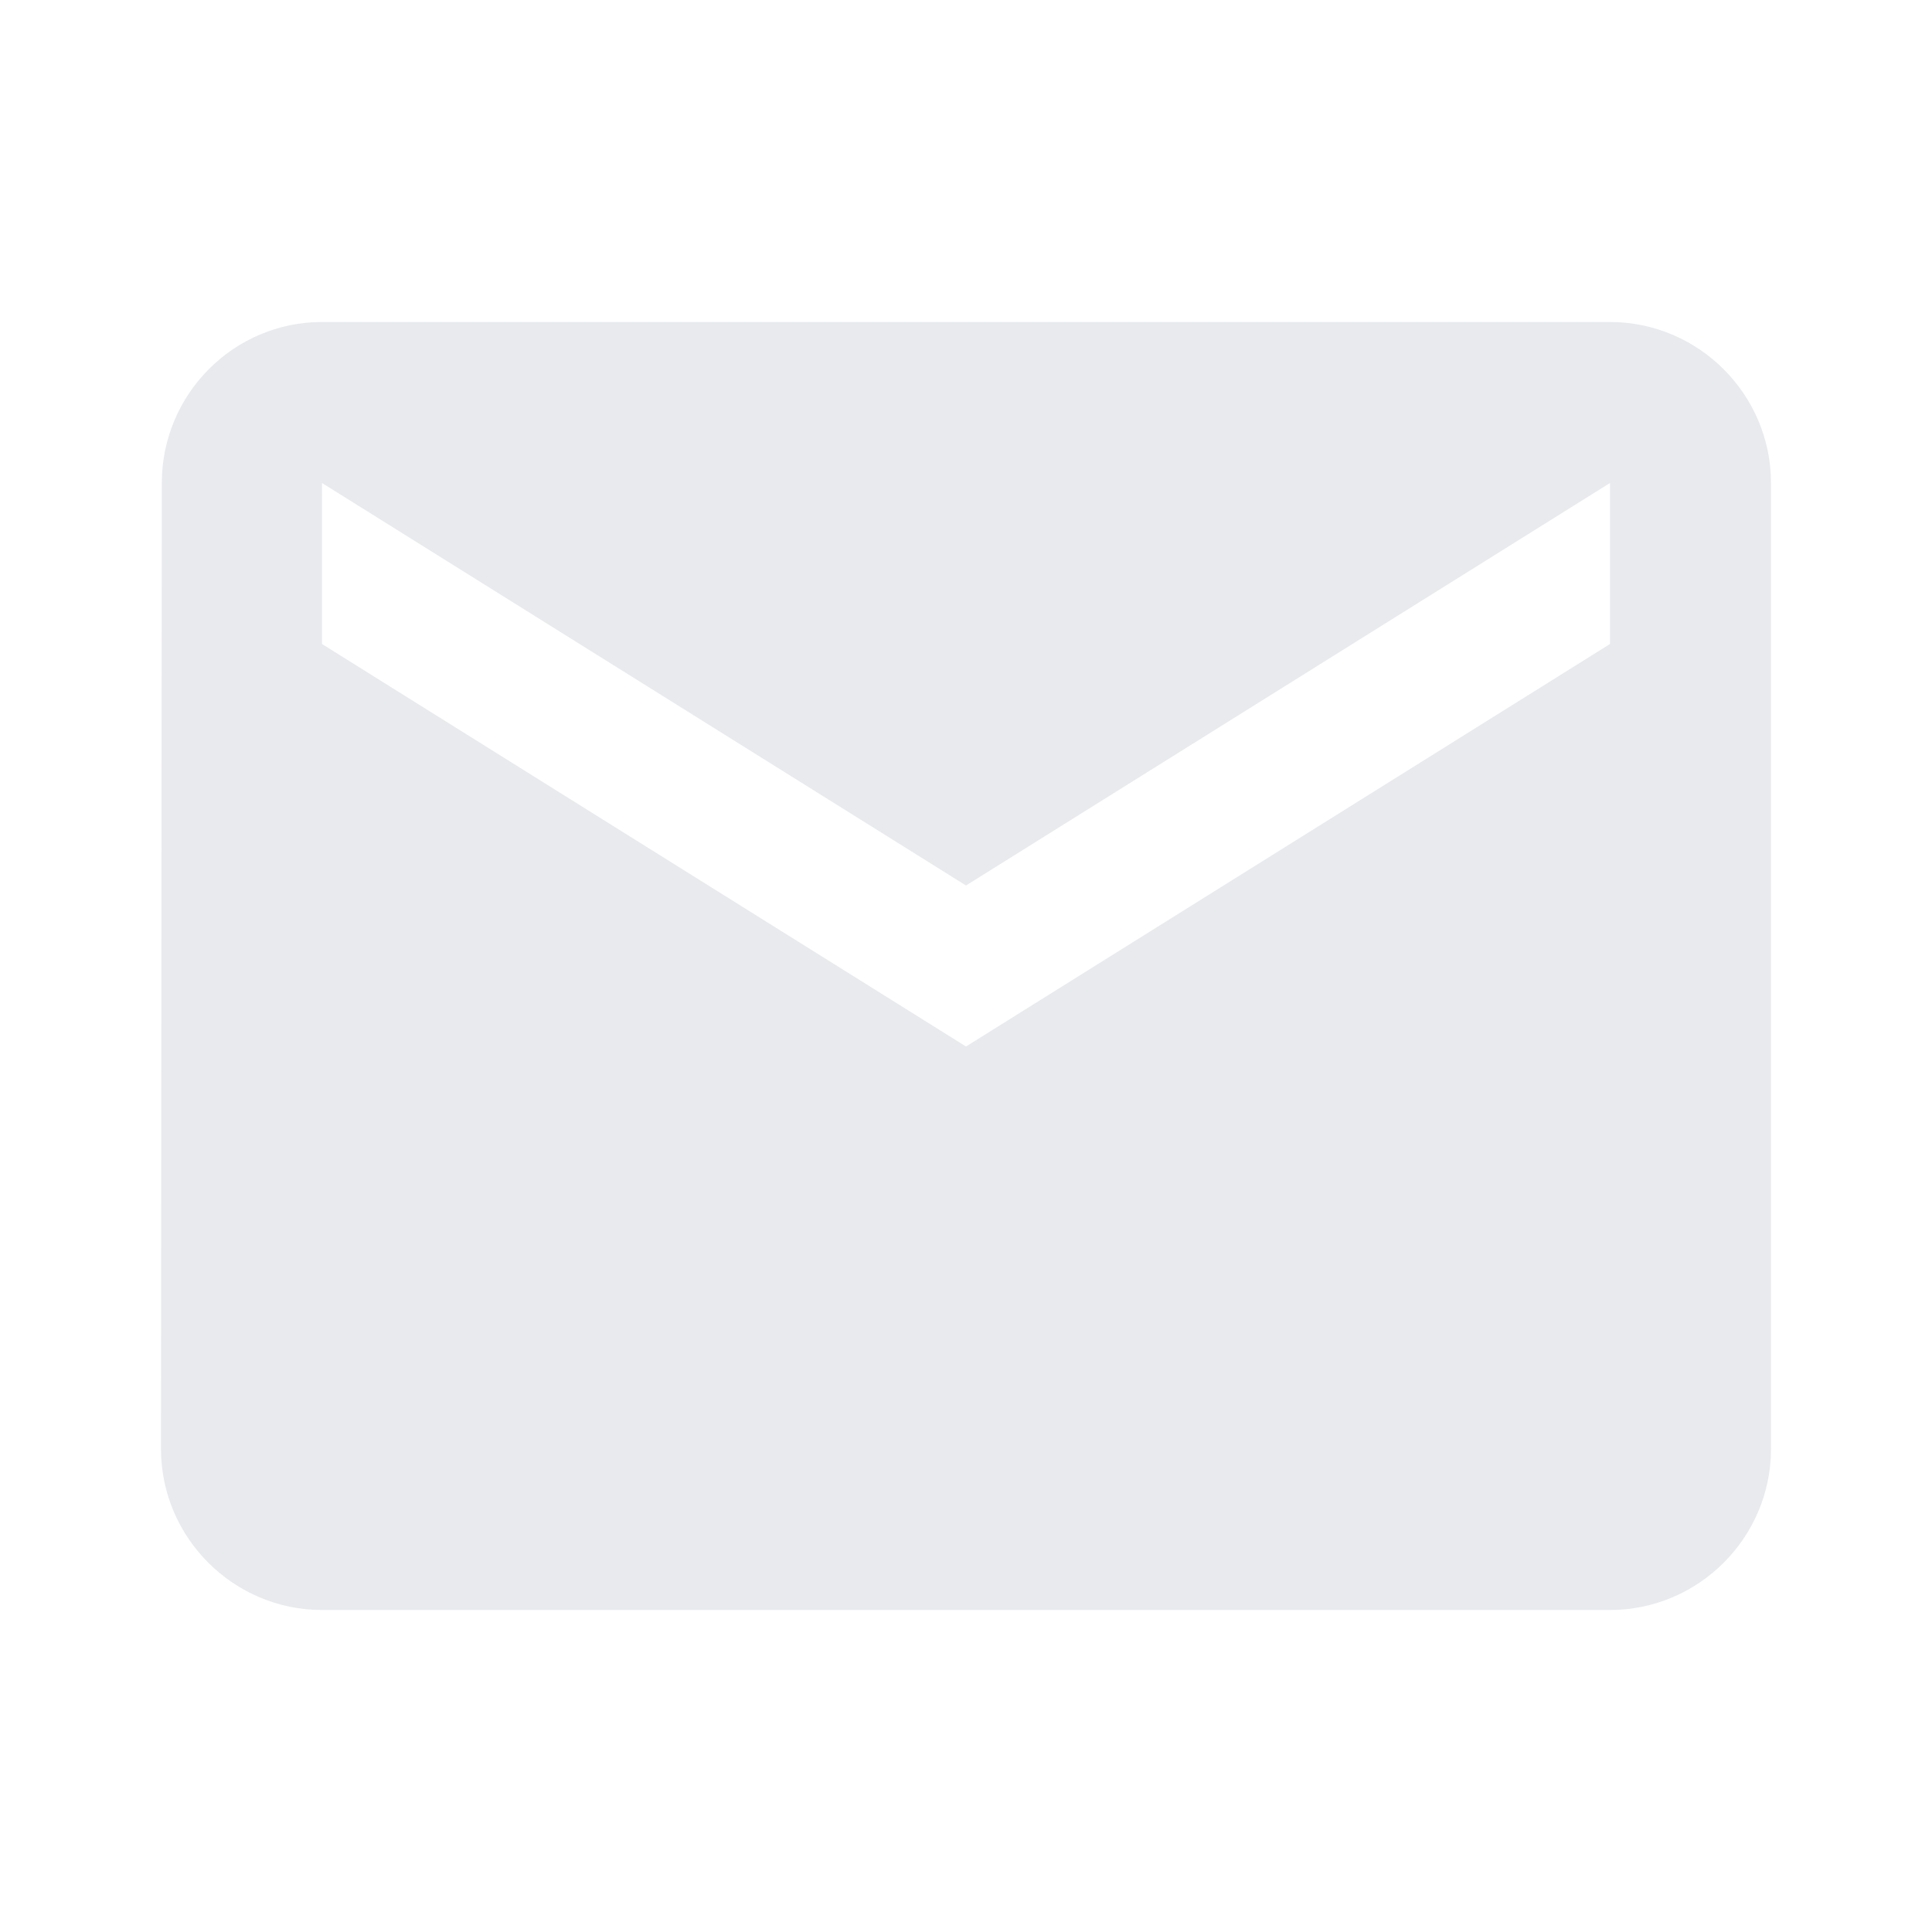
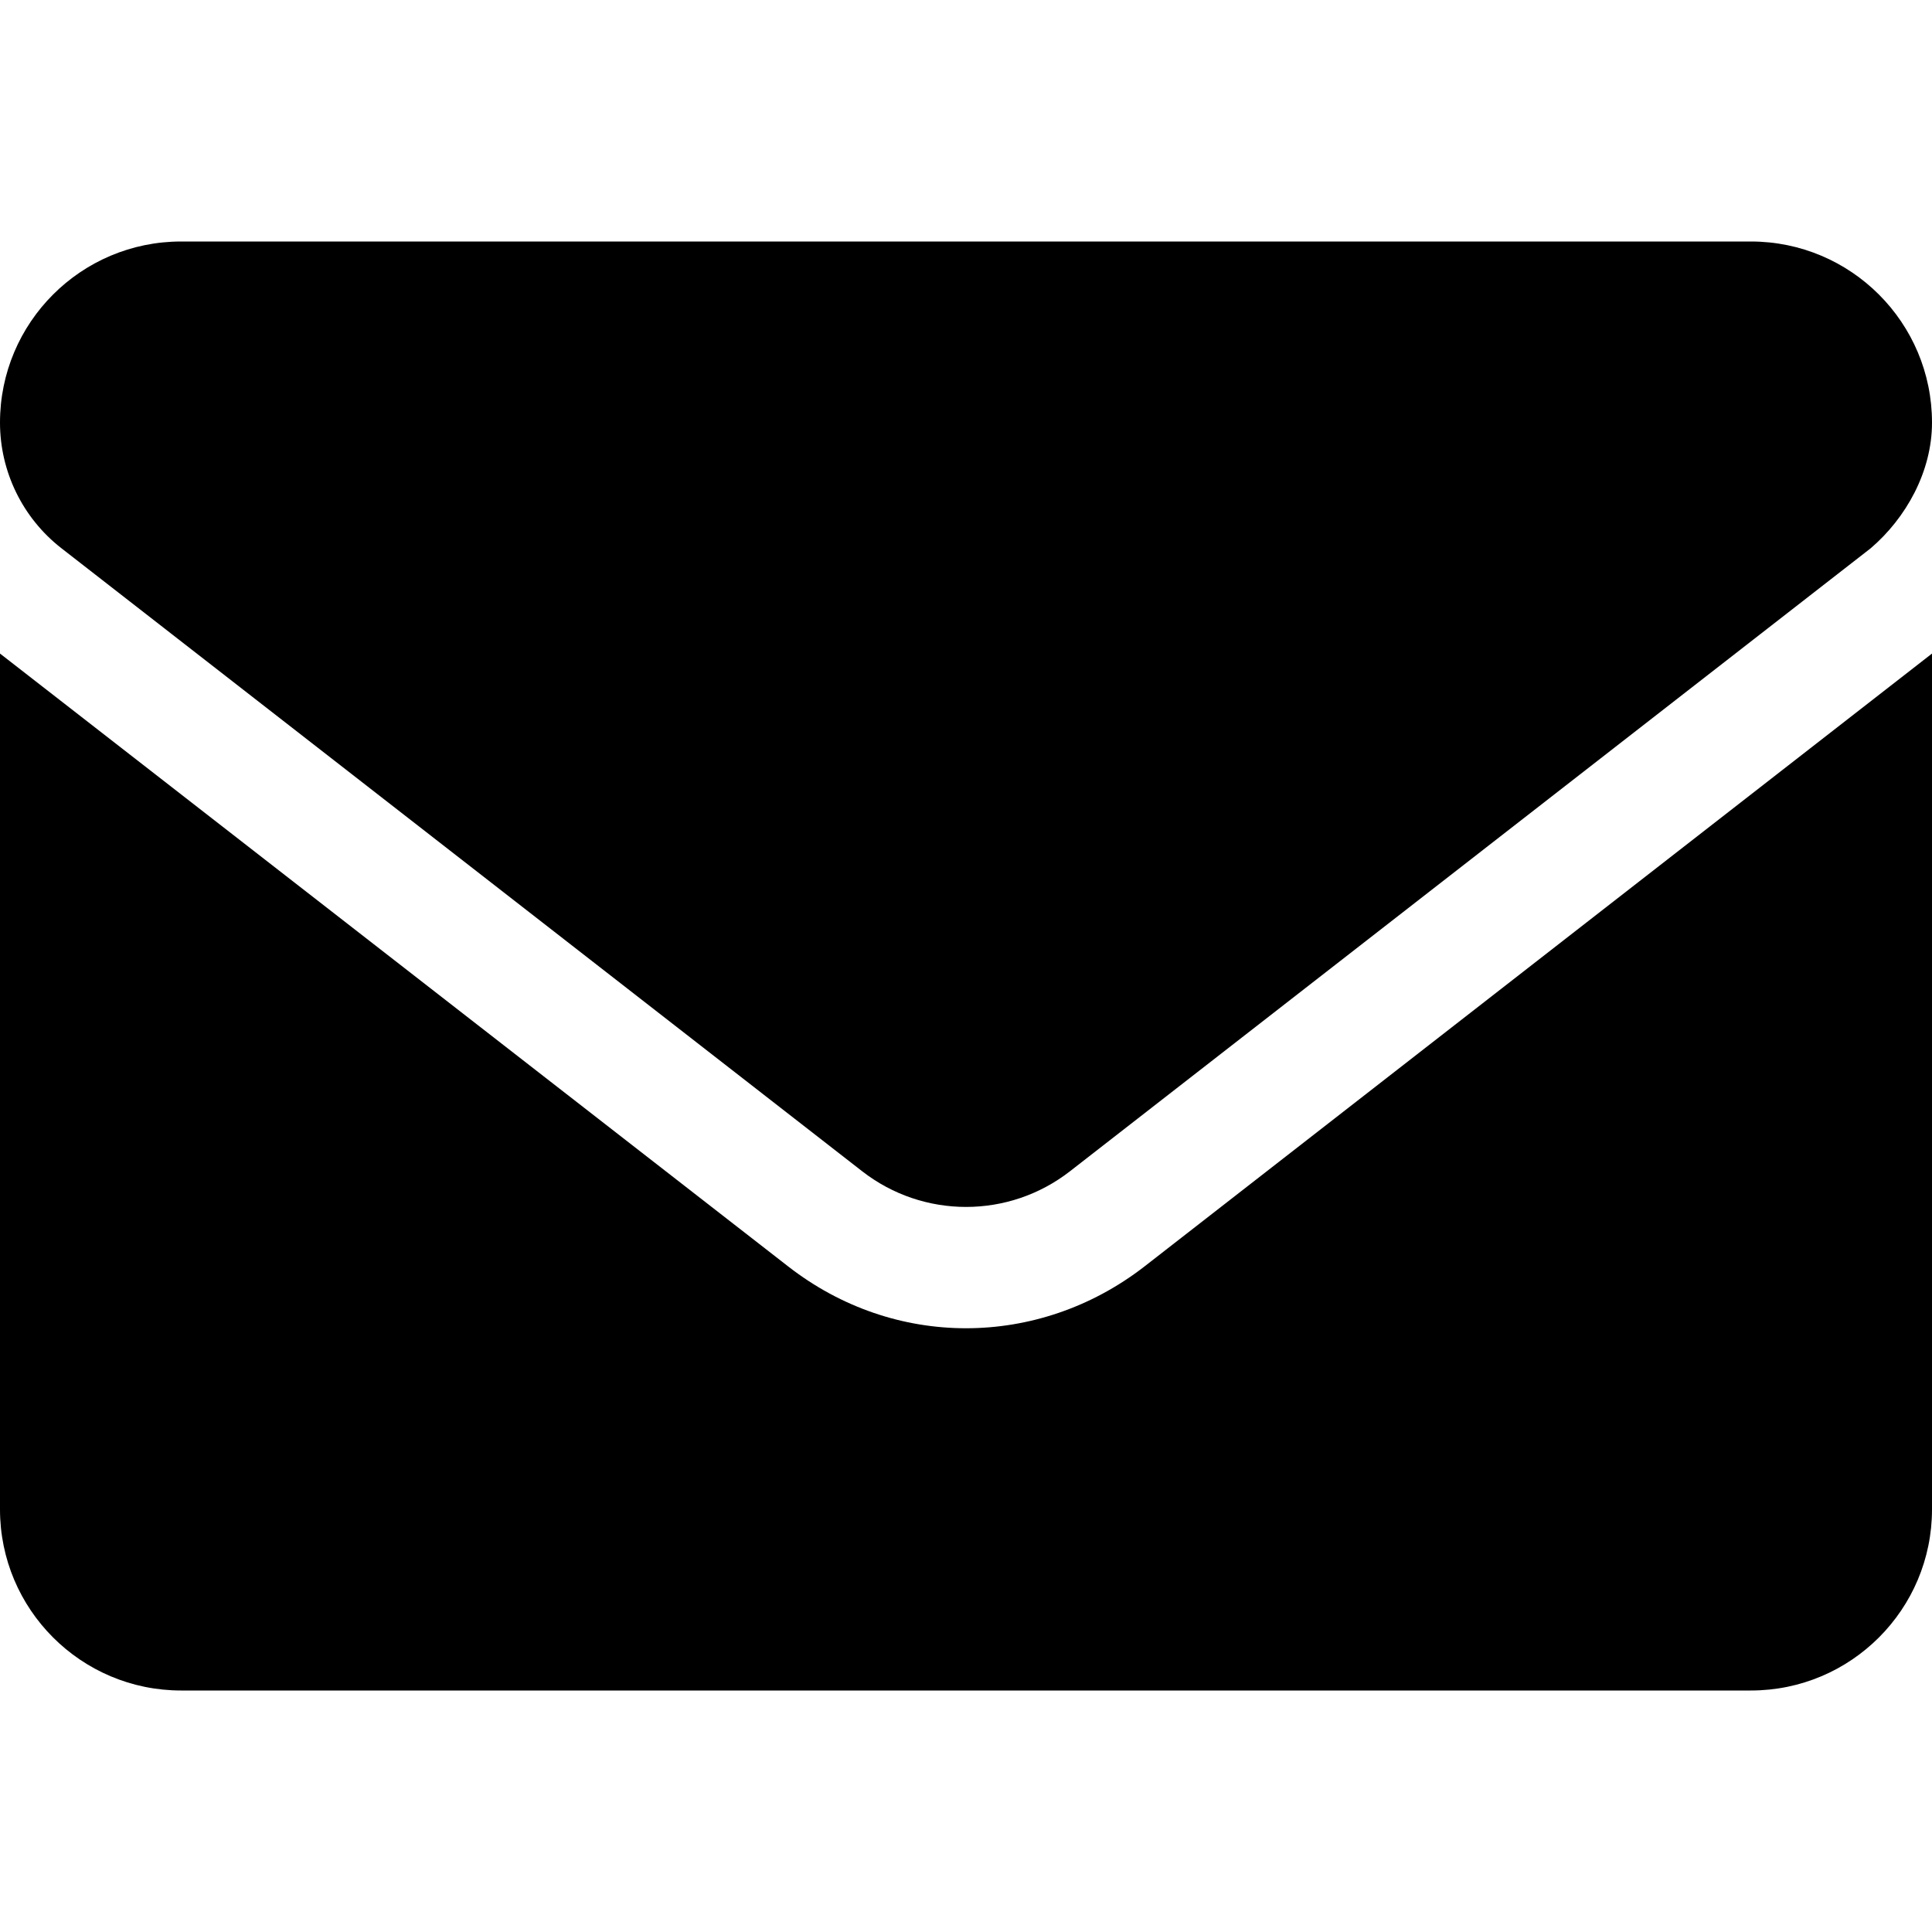
- <svg xmlns="http://www.w3.org/2000/svg" height="24px" viewBox="0 0 24 24" width="24px" fill="#e8eaed">
-   <path d="M0 0h24v24H0z" fill="none" />
-   <path d="M20 4H4c-1.1 0-1.99.9-1.99 2L2 18c0 1.1.9 2 2 2h16c1.1 0 2-.9 2-2V6c0-1.1-.9-2-2-2zm0 4l-8 5-8-5V6l8 5 8-5v2z" />
+ <svg xmlns="http://www.w3.org/2000/svg" viewBox="0 0 512 512">
+   <path d="M256 352c-16.53 0-33.06-5.422-47.16-16.41L0 173.2V400C0 426.5 21.49 448 48 448h416c26.51 0 48-21.49 48-48V173.2l-208.8 162.5C289.1 346.6 272.5 352 256 352zM16.29 145.3l212.2 165.1c16.19 12.6 38.87 12.6 55.06 0l212.2-165.1C505.1 137.3 512 125 512 112C512 85.49 490.5 64 464 64h-416C21.49 64 0 85.49 0 112C0 125 6.01 137.3 16.29 145.3z" />
</svg>
